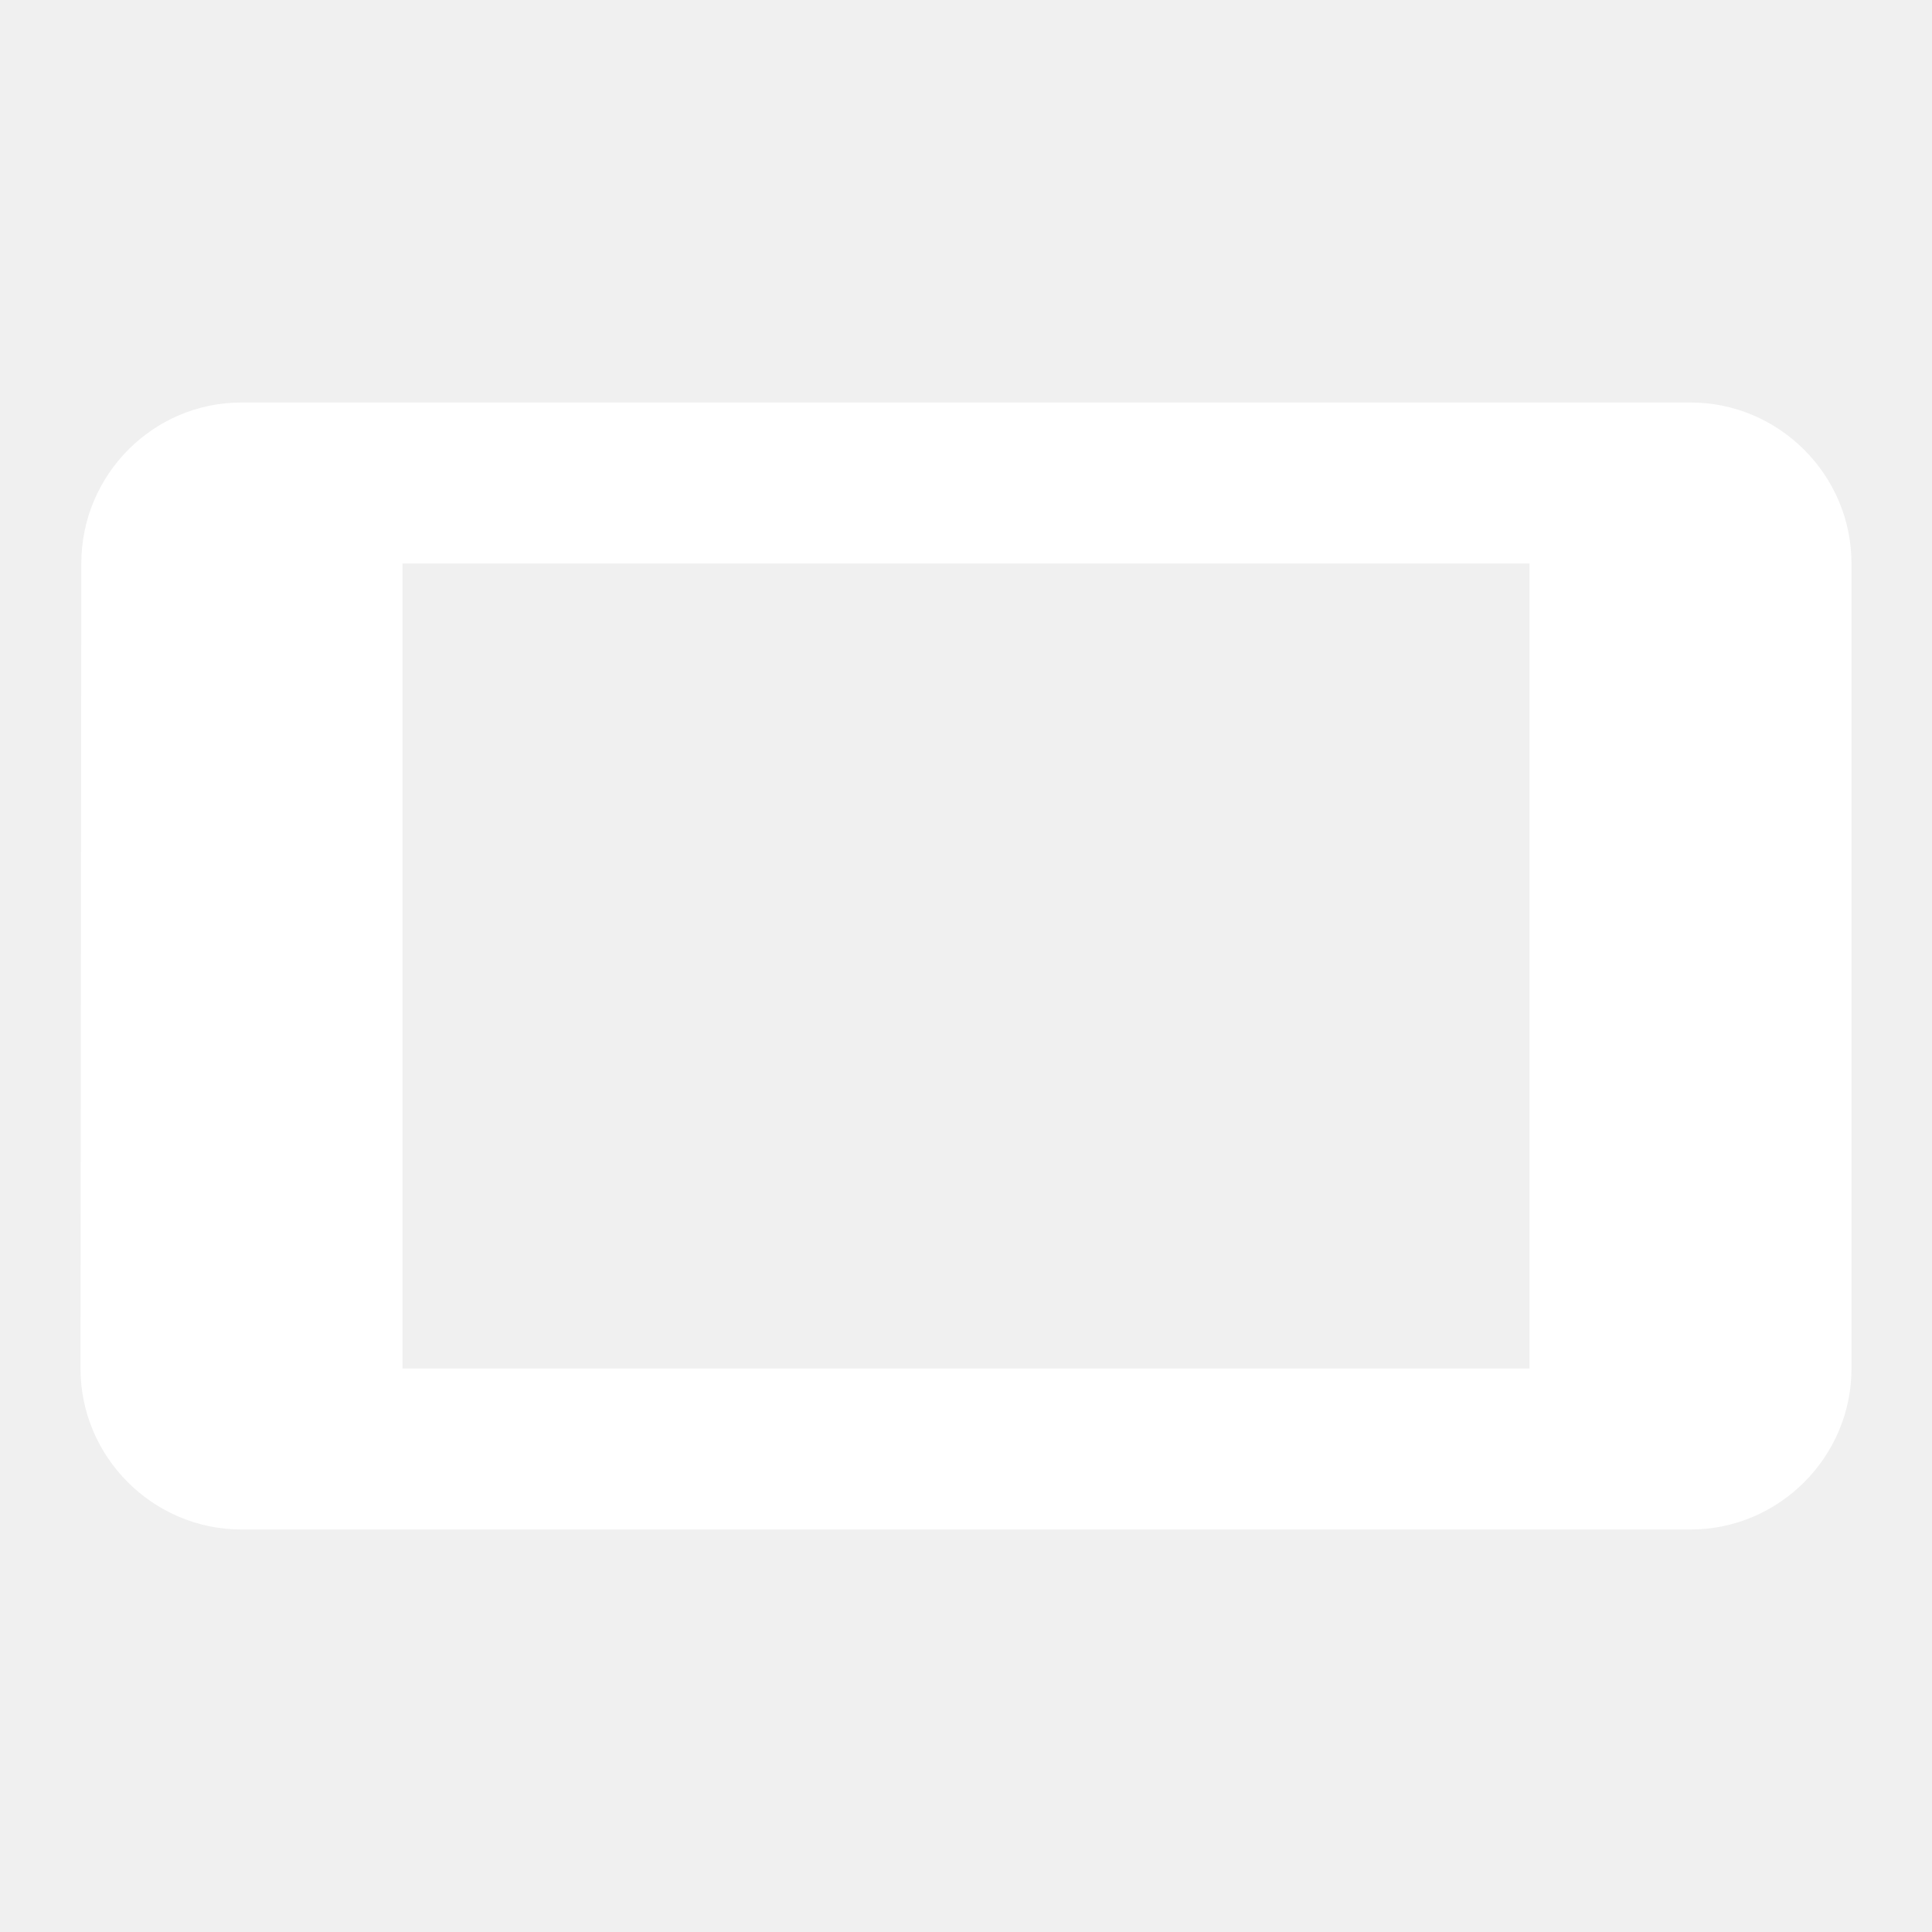
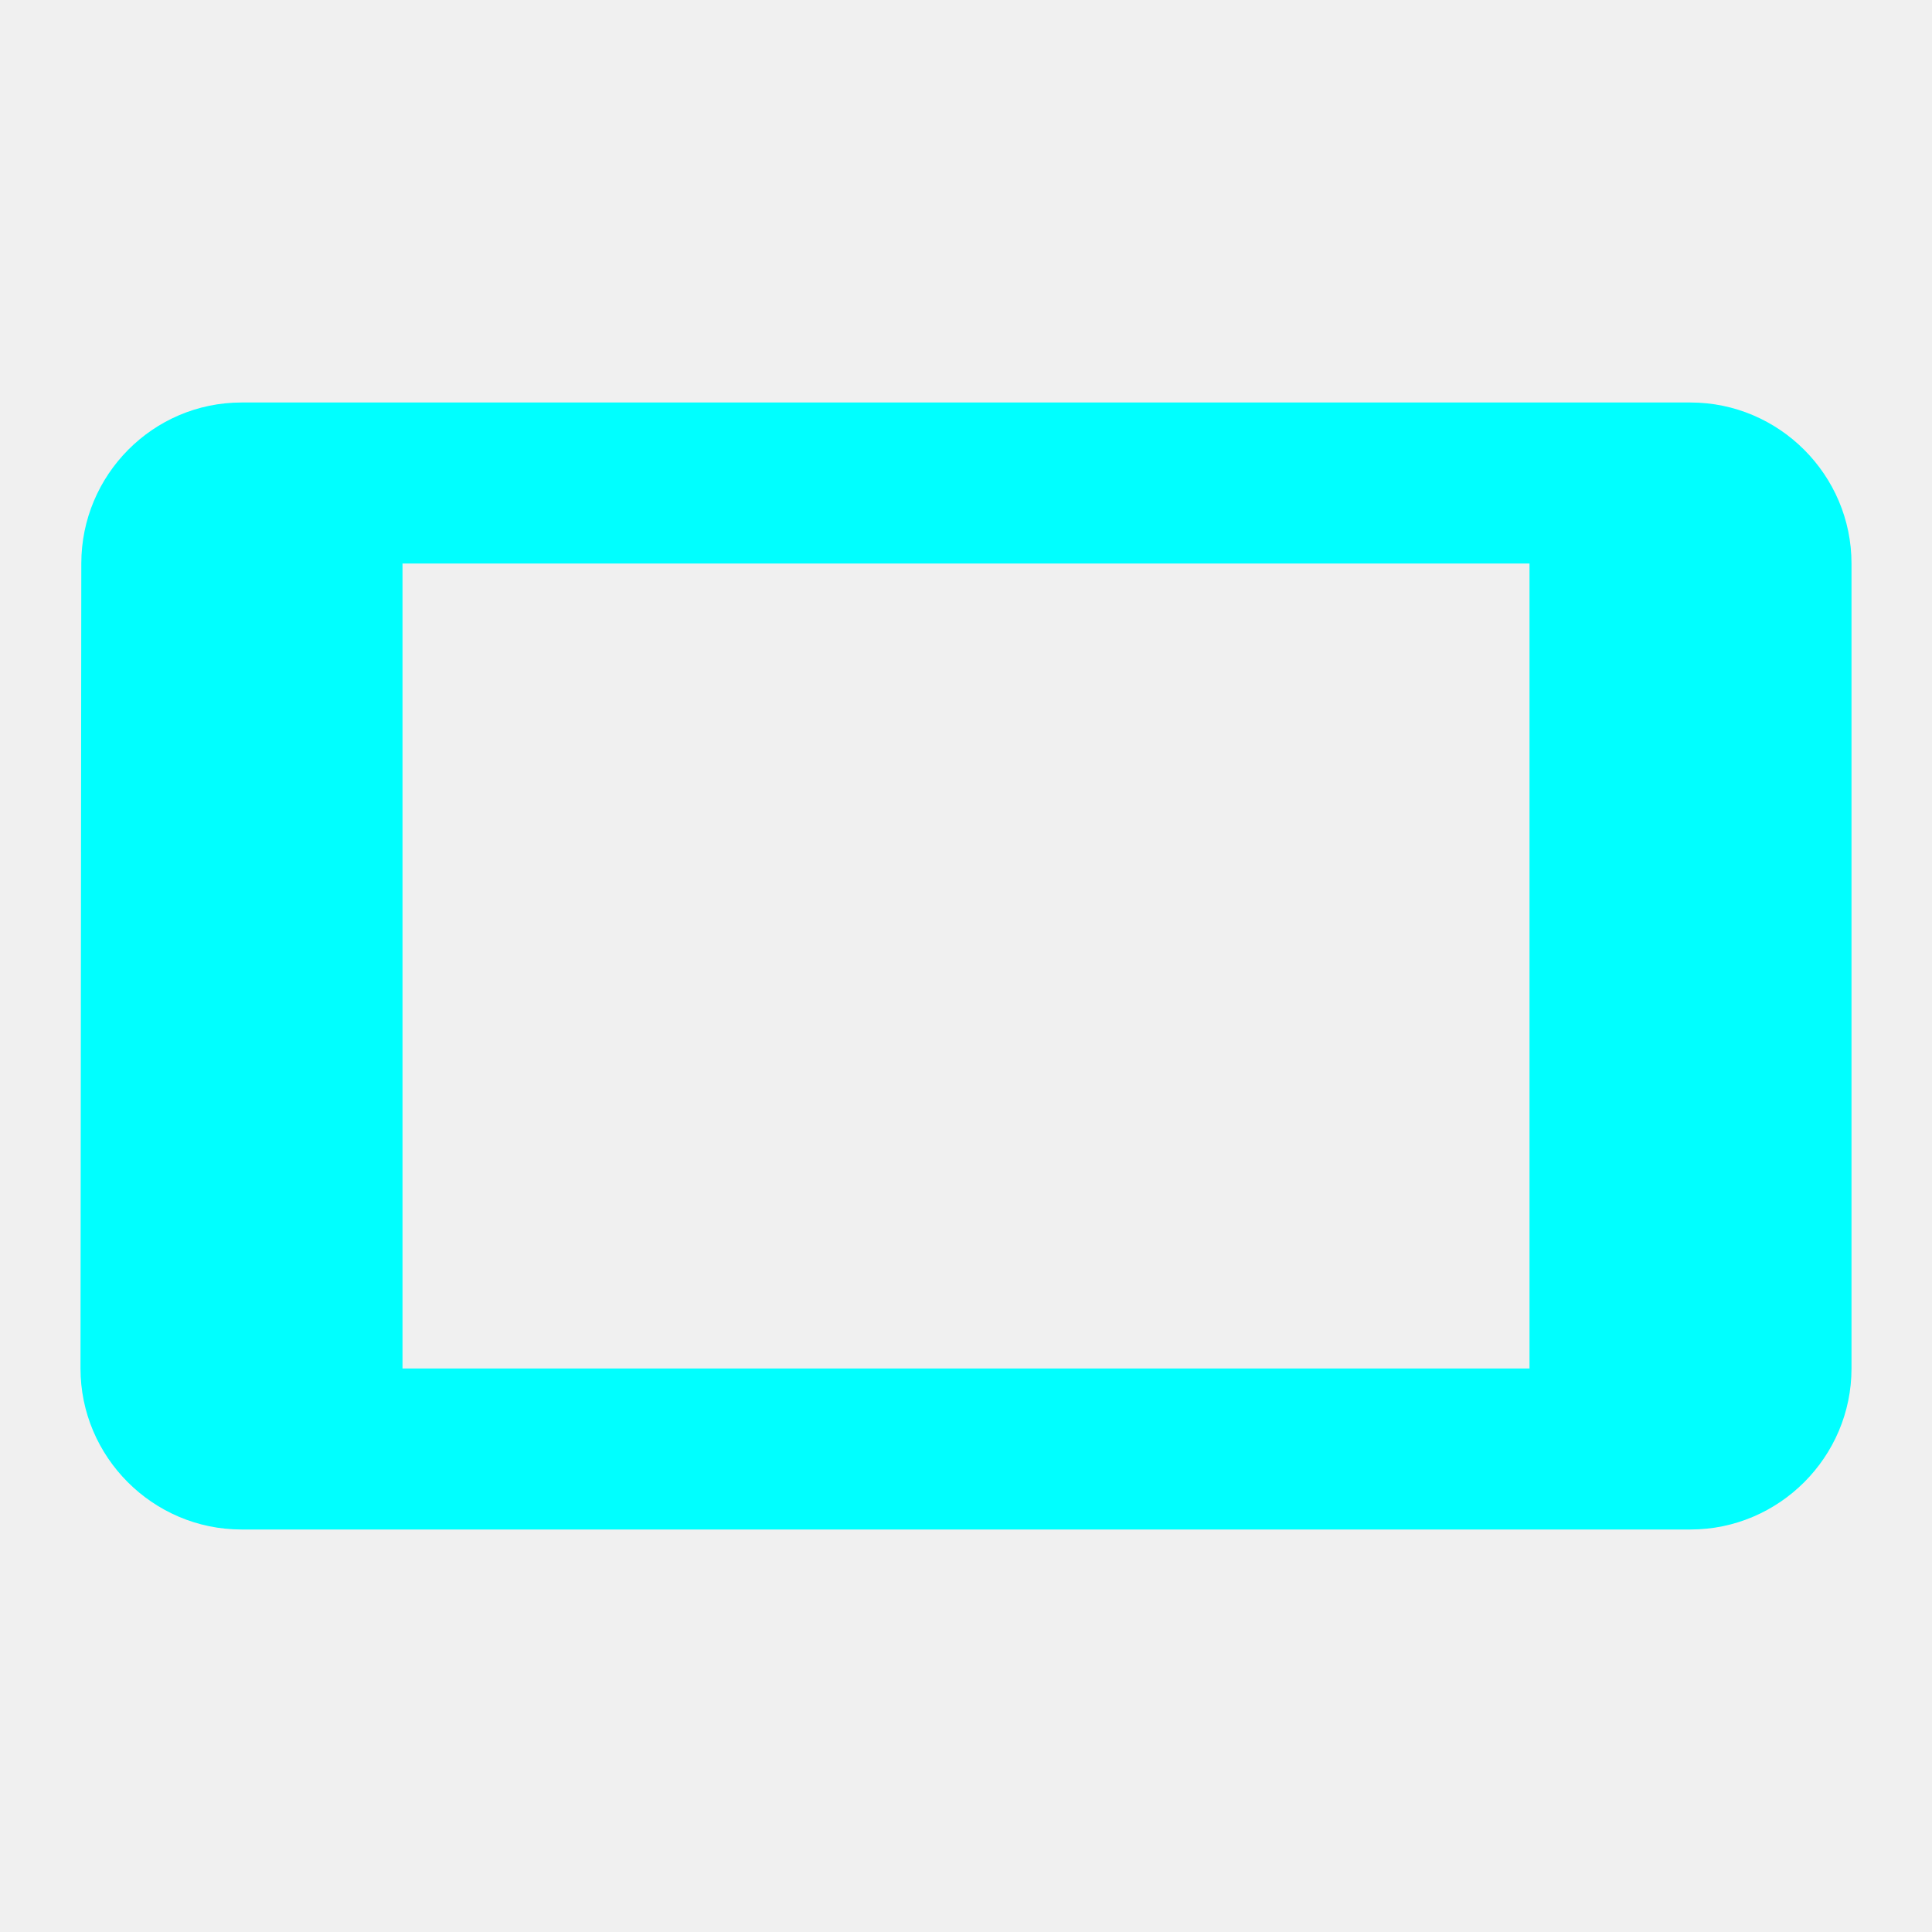
- <svg xmlns="http://www.w3.org/2000/svg" height="24px" viewBox="0 0 24 24" width="24px" fill="#ffffff">
+ <svg xmlns="http://www.w3.org/2000/svg" height="24px" viewBox="0 0 24 24" width="24px" fill="#00ffff">
  <path d="M0 0h24v24H0V0z" fill="none" />
  <path d="M1.01 7L1 17c0 1.1.9 2 2 2h18c1.1 0 2-.9 2-2V7c0-1.1-.9-2-2-2H3c-1.1 0-1.99.9-1.99 2zM19 7v10H5V7h14z" />
</svg>
